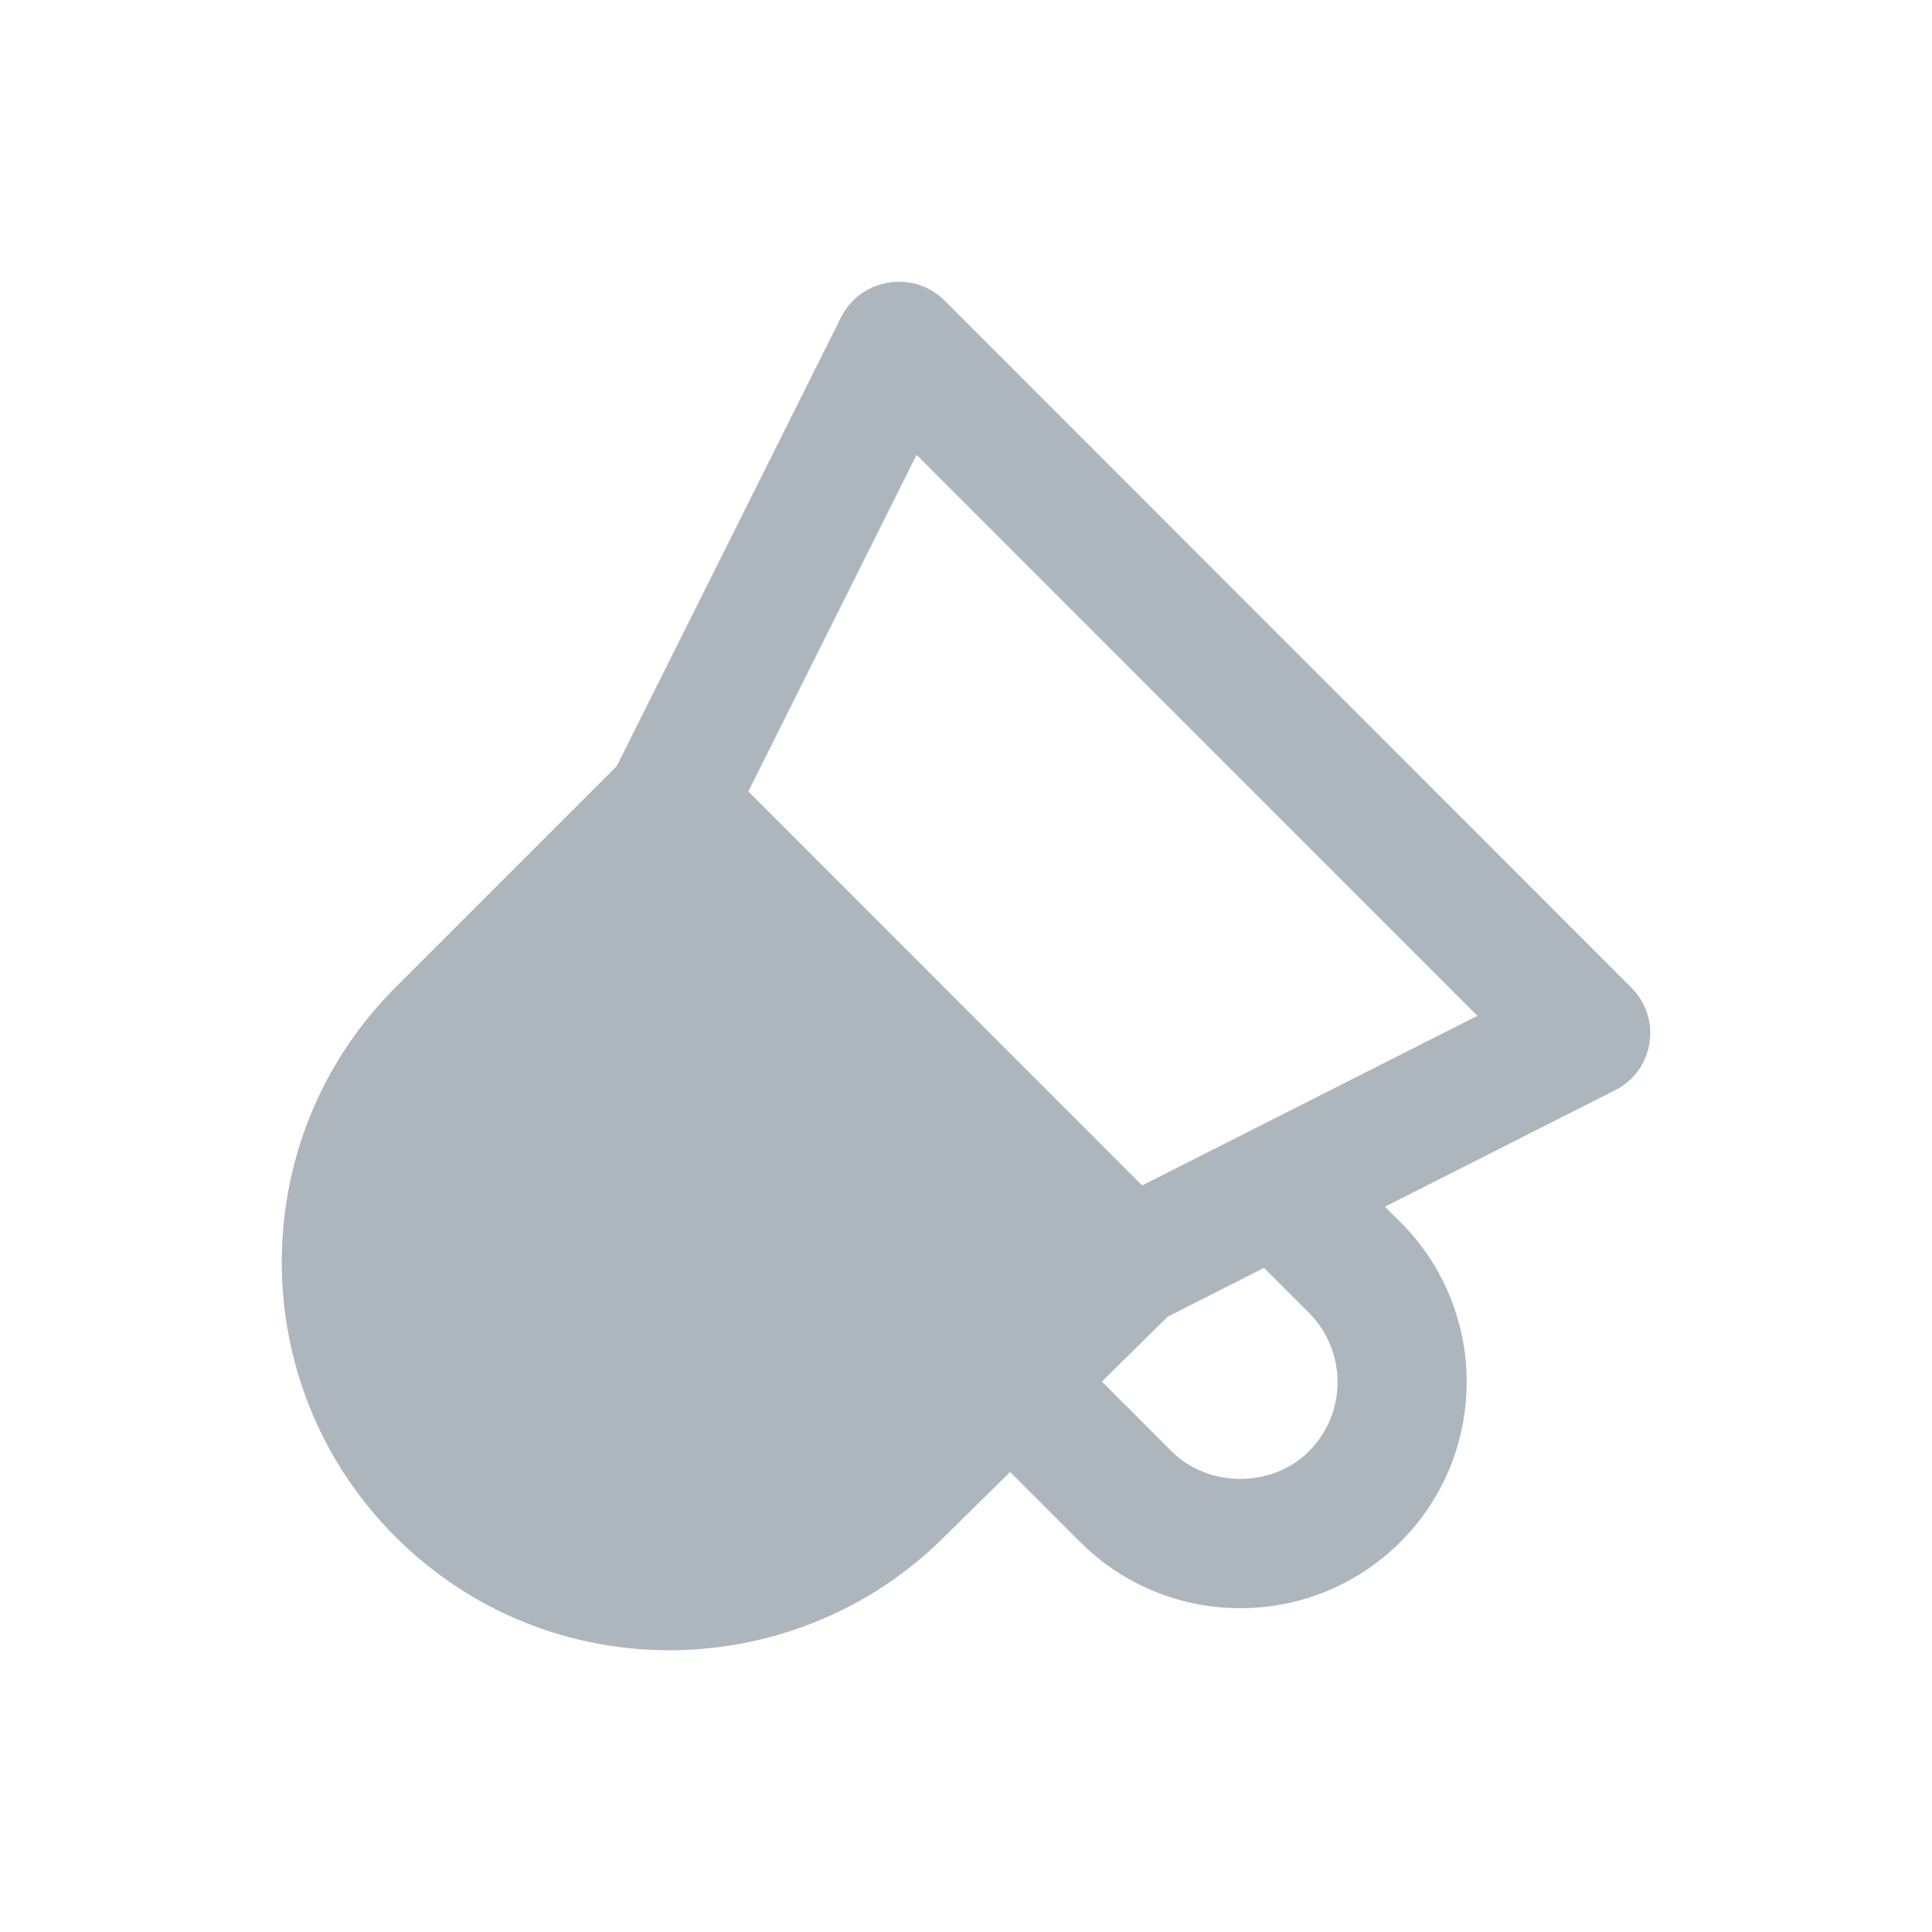
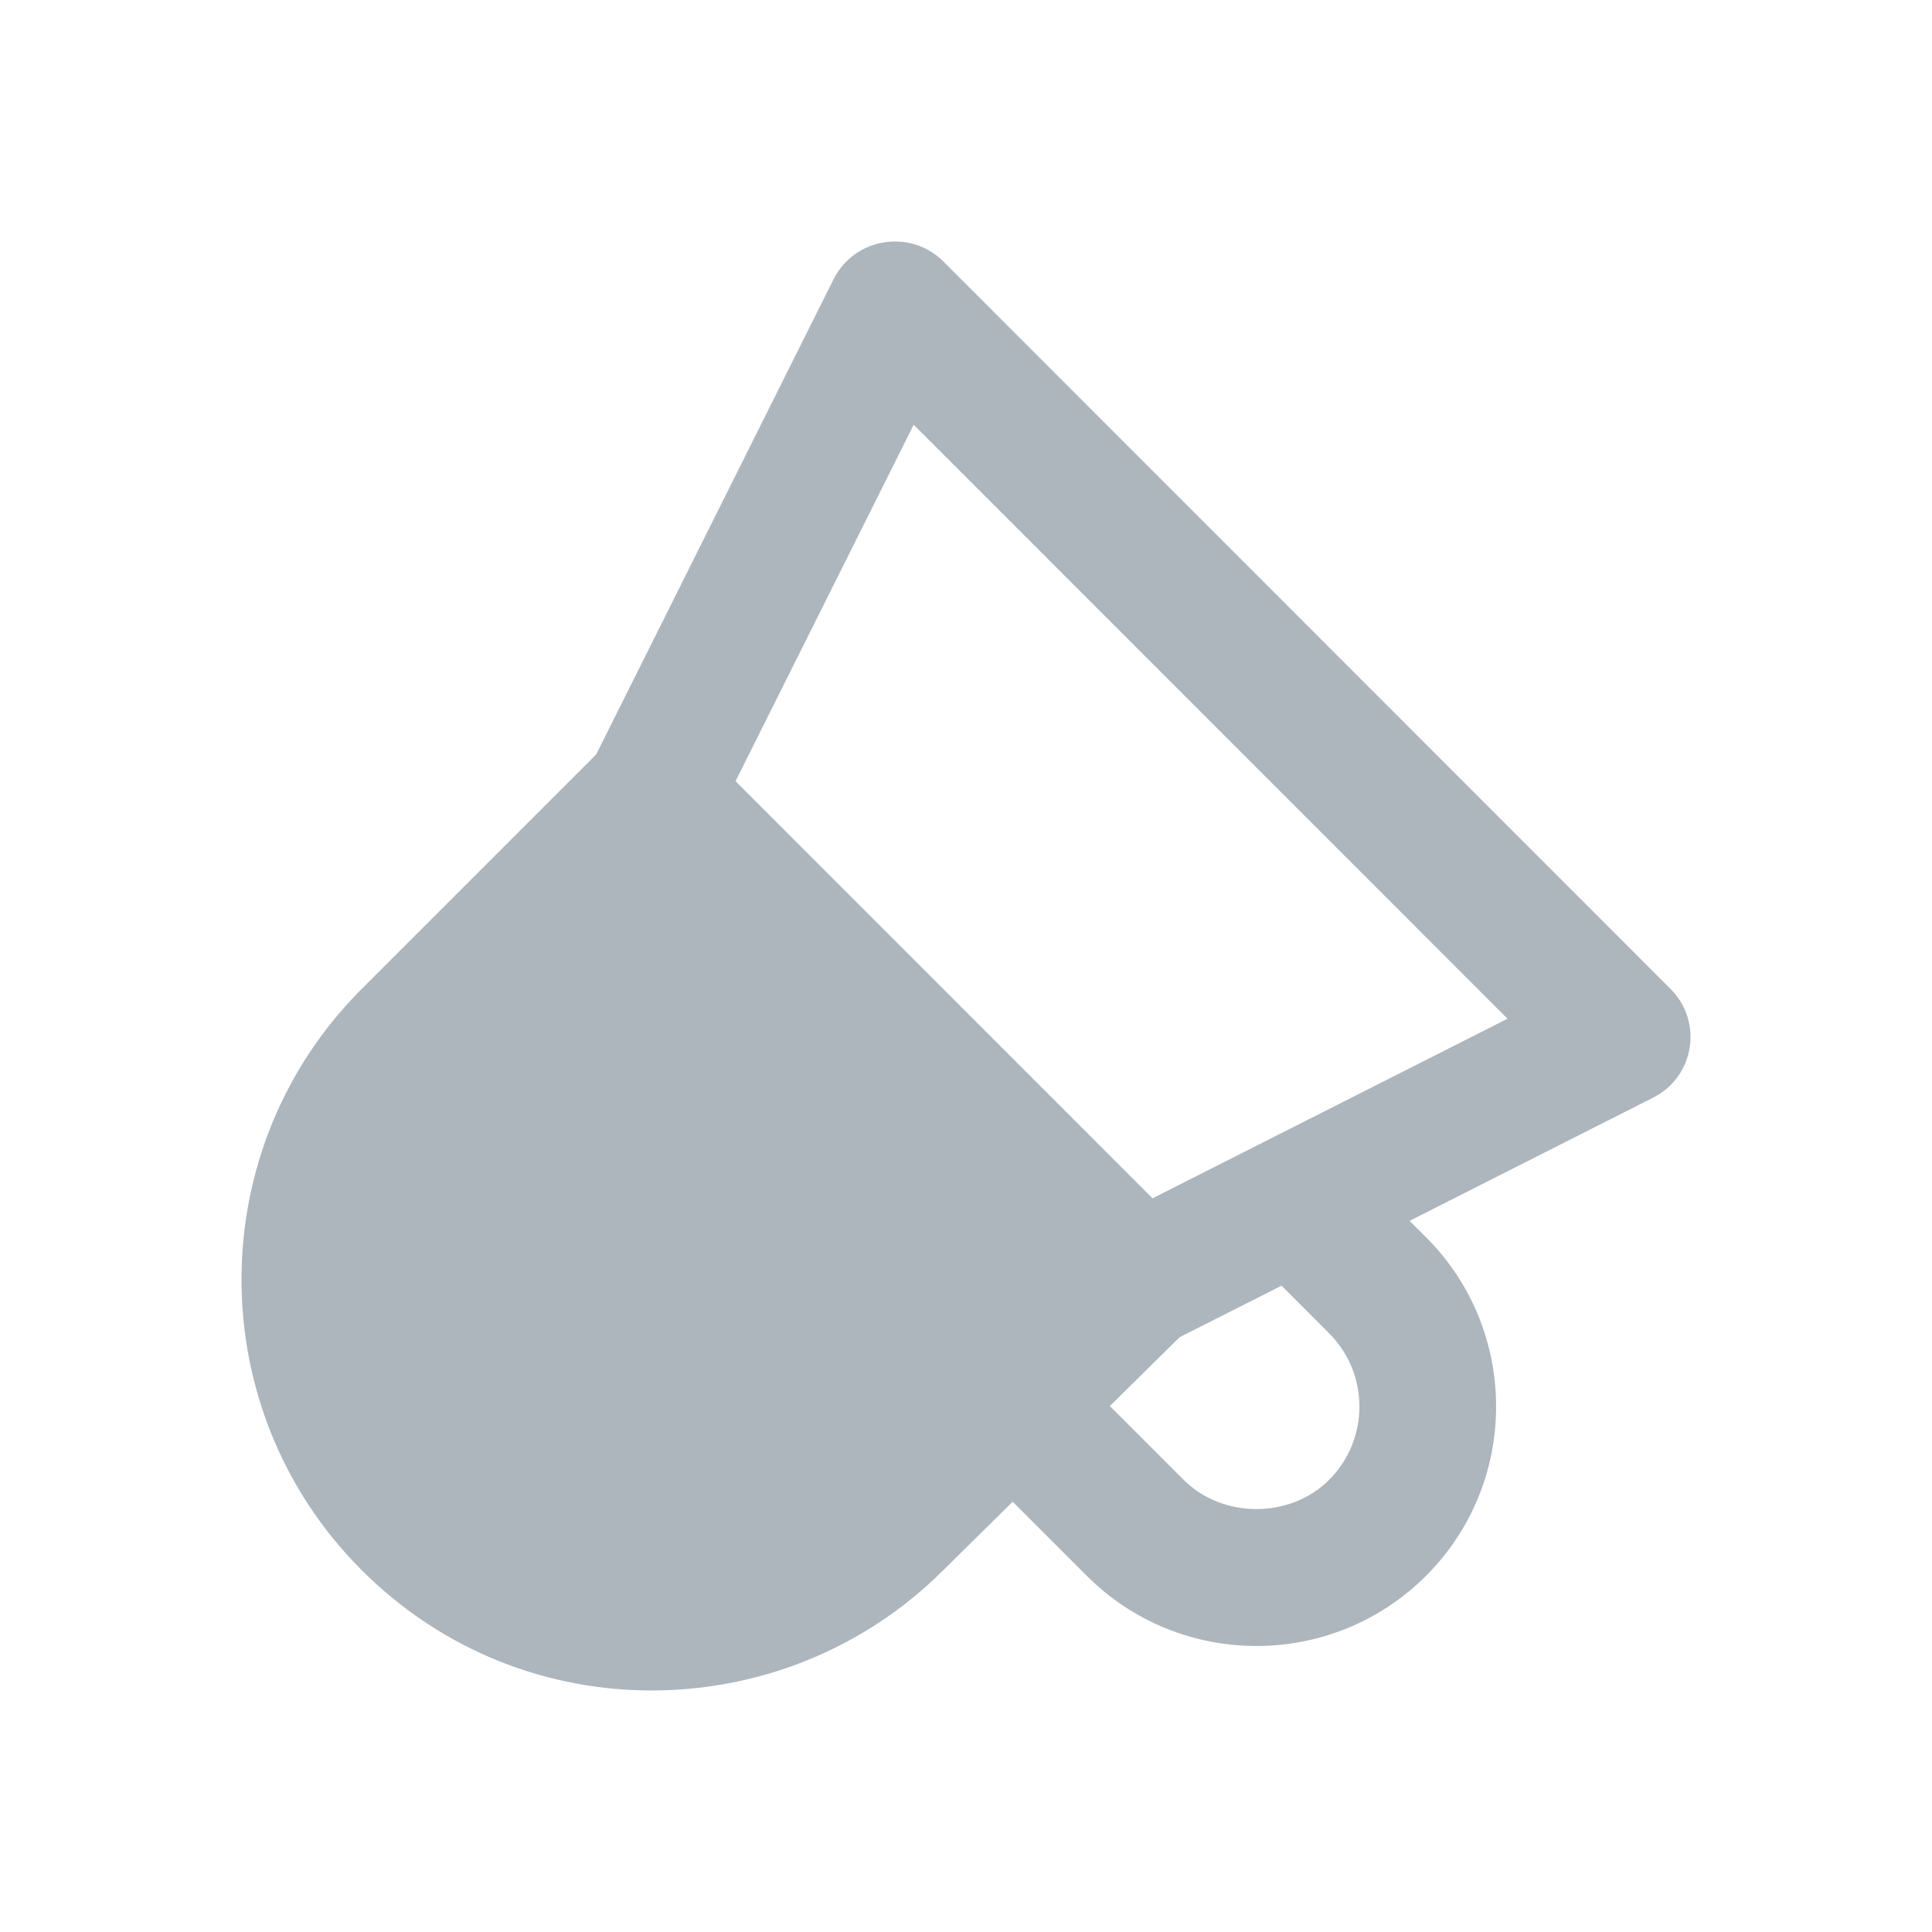
<svg xmlns="http://www.w3.org/2000/svg" width="24px" height="24px" viewBox="0 0 24 24" version="1.1">
-   <defs />
  <g id="story_builder" stroke="none" stroke-width="1" fill="none" fill-rule="evenodd">
-     <path d="M11.735,3.735 C11.348,3.348 10.692,3.454 10.447,3.943 L7.661,9.518 L4.908,12.271 C3.031,14.15 3.031,17.208 4.908,19.086 C6.832,21.012 9.892,20.929 11.731,19.09 L12.548,18.285 L13.416,19.153 C14.514,20.252 16.3,20.253 17.398,19.153 C18.493,18.059 18.493,16.278 17.399,15.184 L17.204,14.99 L20.062,13.544 C20.553,13.296 20.645,12.649 20.267,12.271 L11.735,3.735 Z M16.26,18.029 C15.804,18.485 15.011,18.486 14.554,18.029 L13.688,17.162 L14.507,16.355 L15.702,15.75 L16.26,16.308 C16.734,16.783 16.734,17.554 16.26,18.029 Z M14.188,14.726 L9.296,9.832 L11.386,5.65 L18.353,12.619 L14.188,14.726 Z" id="shape" fill="#ADB5BD" fill-rule="nonzero" />
+     <path d="M11.72,3.249 C11.309,2.839 10.615,2.951 10.355,3.469 L7.406,9.372 L4.491,12.287 C2.503,14.276 2.503,17.514 4.491,19.503 C6.528,21.542 9.768,21.454 11.716,19.507 L12.58,18.655 L13.499,19.574 C14.662,20.738 16.553,20.738 17.716,19.574 C18.875,18.415 18.875,16.53 17.716,15.371 L17.51,15.166 L20.536,13.635 C21.056,13.372 21.154,12.687 20.754,12.287 L11.72,3.249 Z M16.51,18.384 C16.027,18.867 15.188,18.867 14.705,18.384 L13.787,17.466 L14.654,16.611 L15.92,15.971 L16.51,16.562 C17.013,17.064 17.013,17.881 16.51,18.384 Z M14.317,14.886 L9.137,9.704 L11.35,5.276 L18.727,12.655 L14.317,14.886 Z" id="shape" fill="#ADB5BD" fill-rule="nonzero" />
  </g>
</svg>
